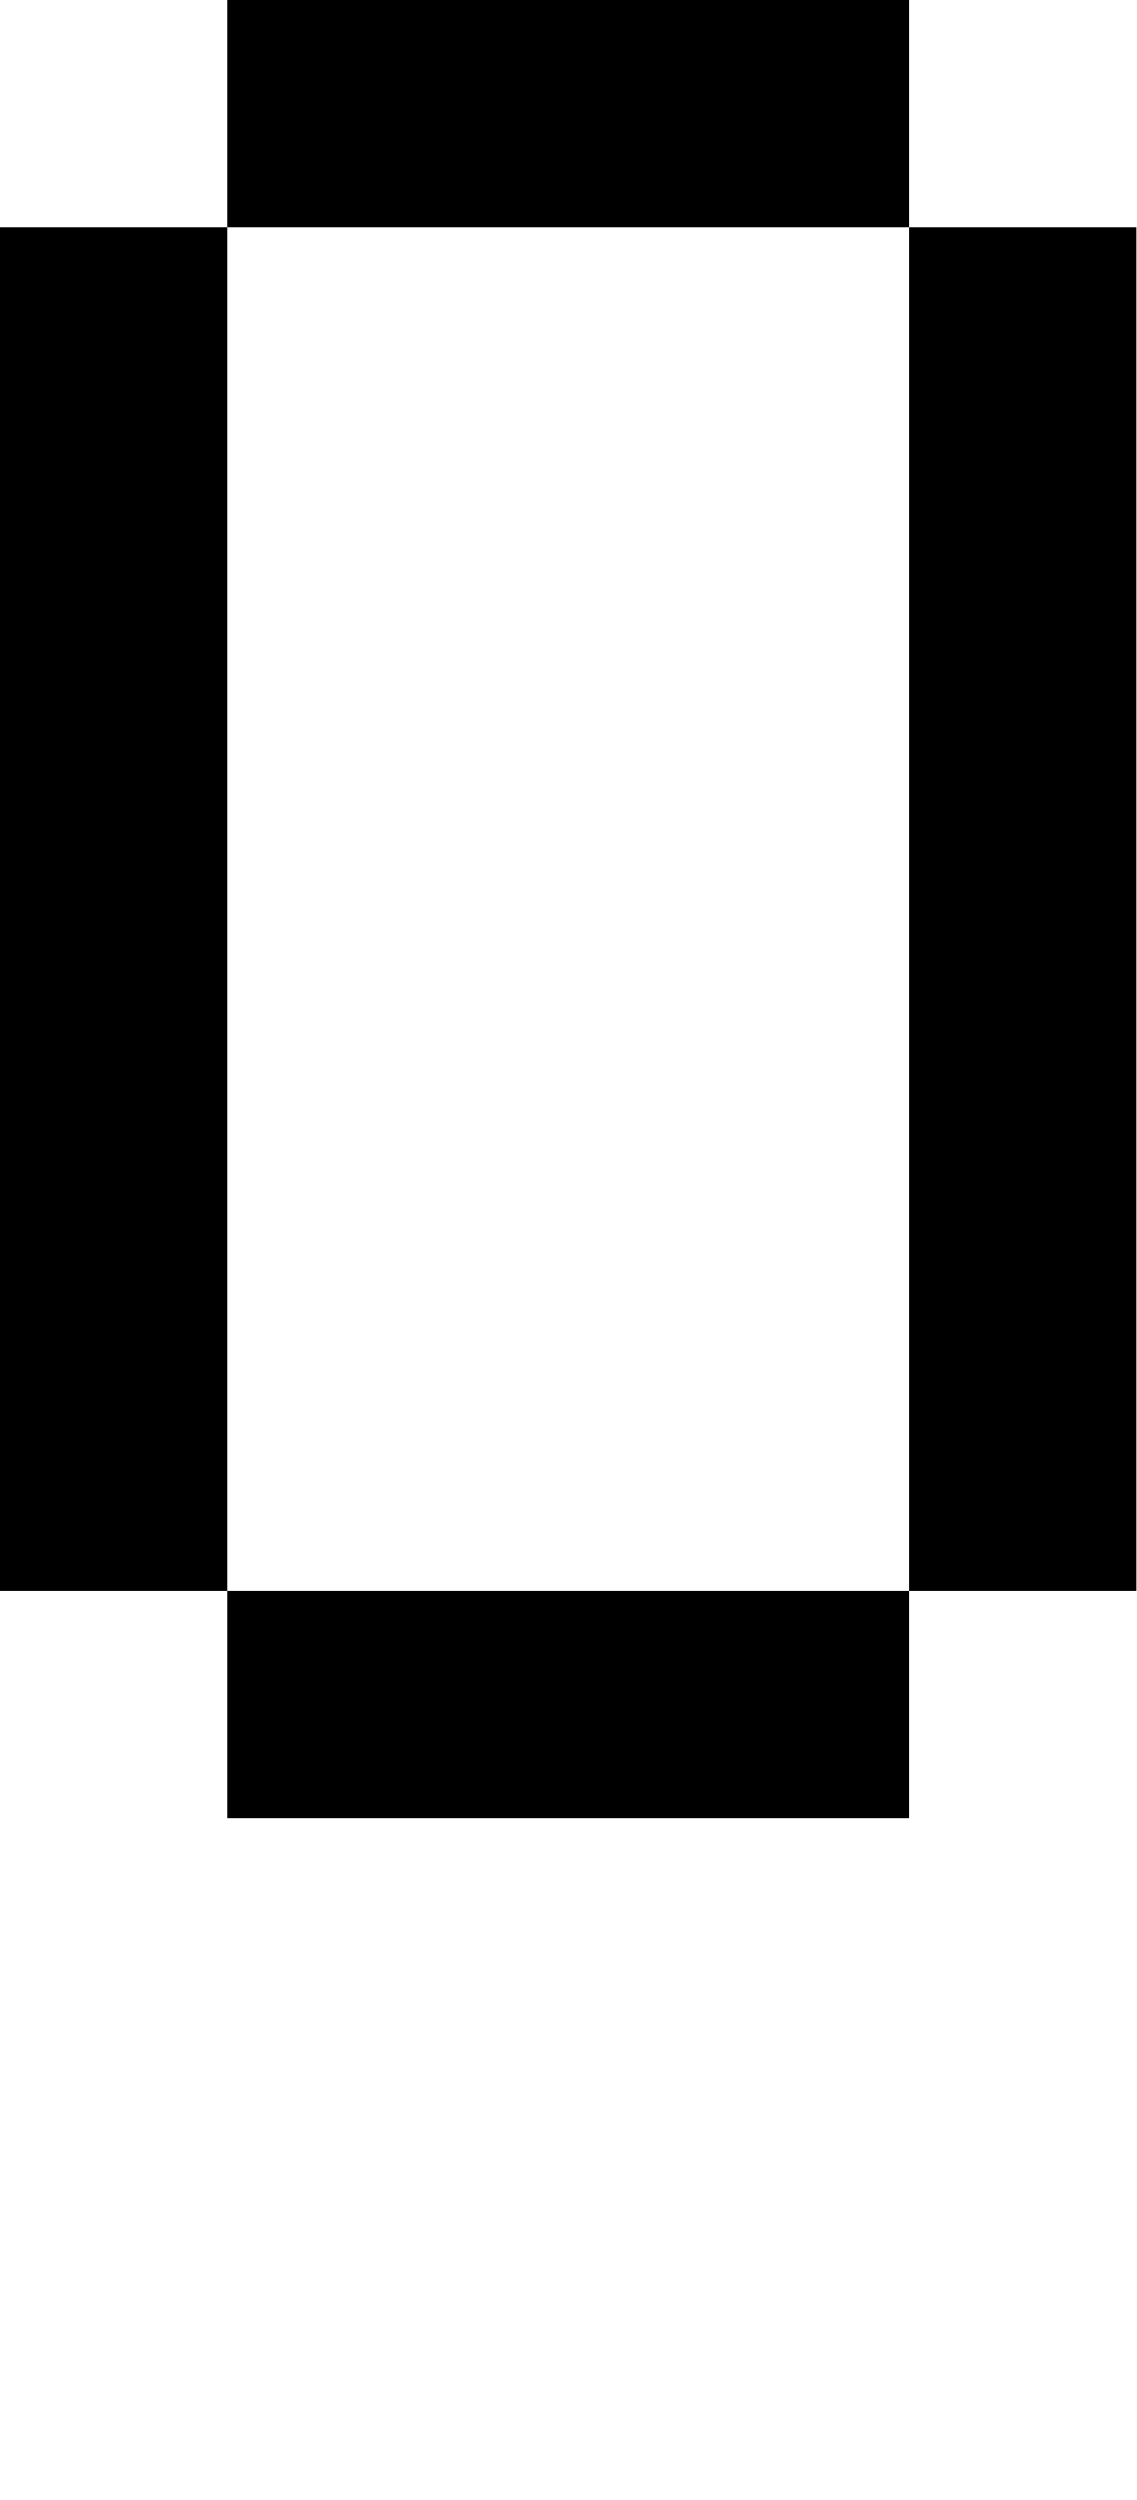
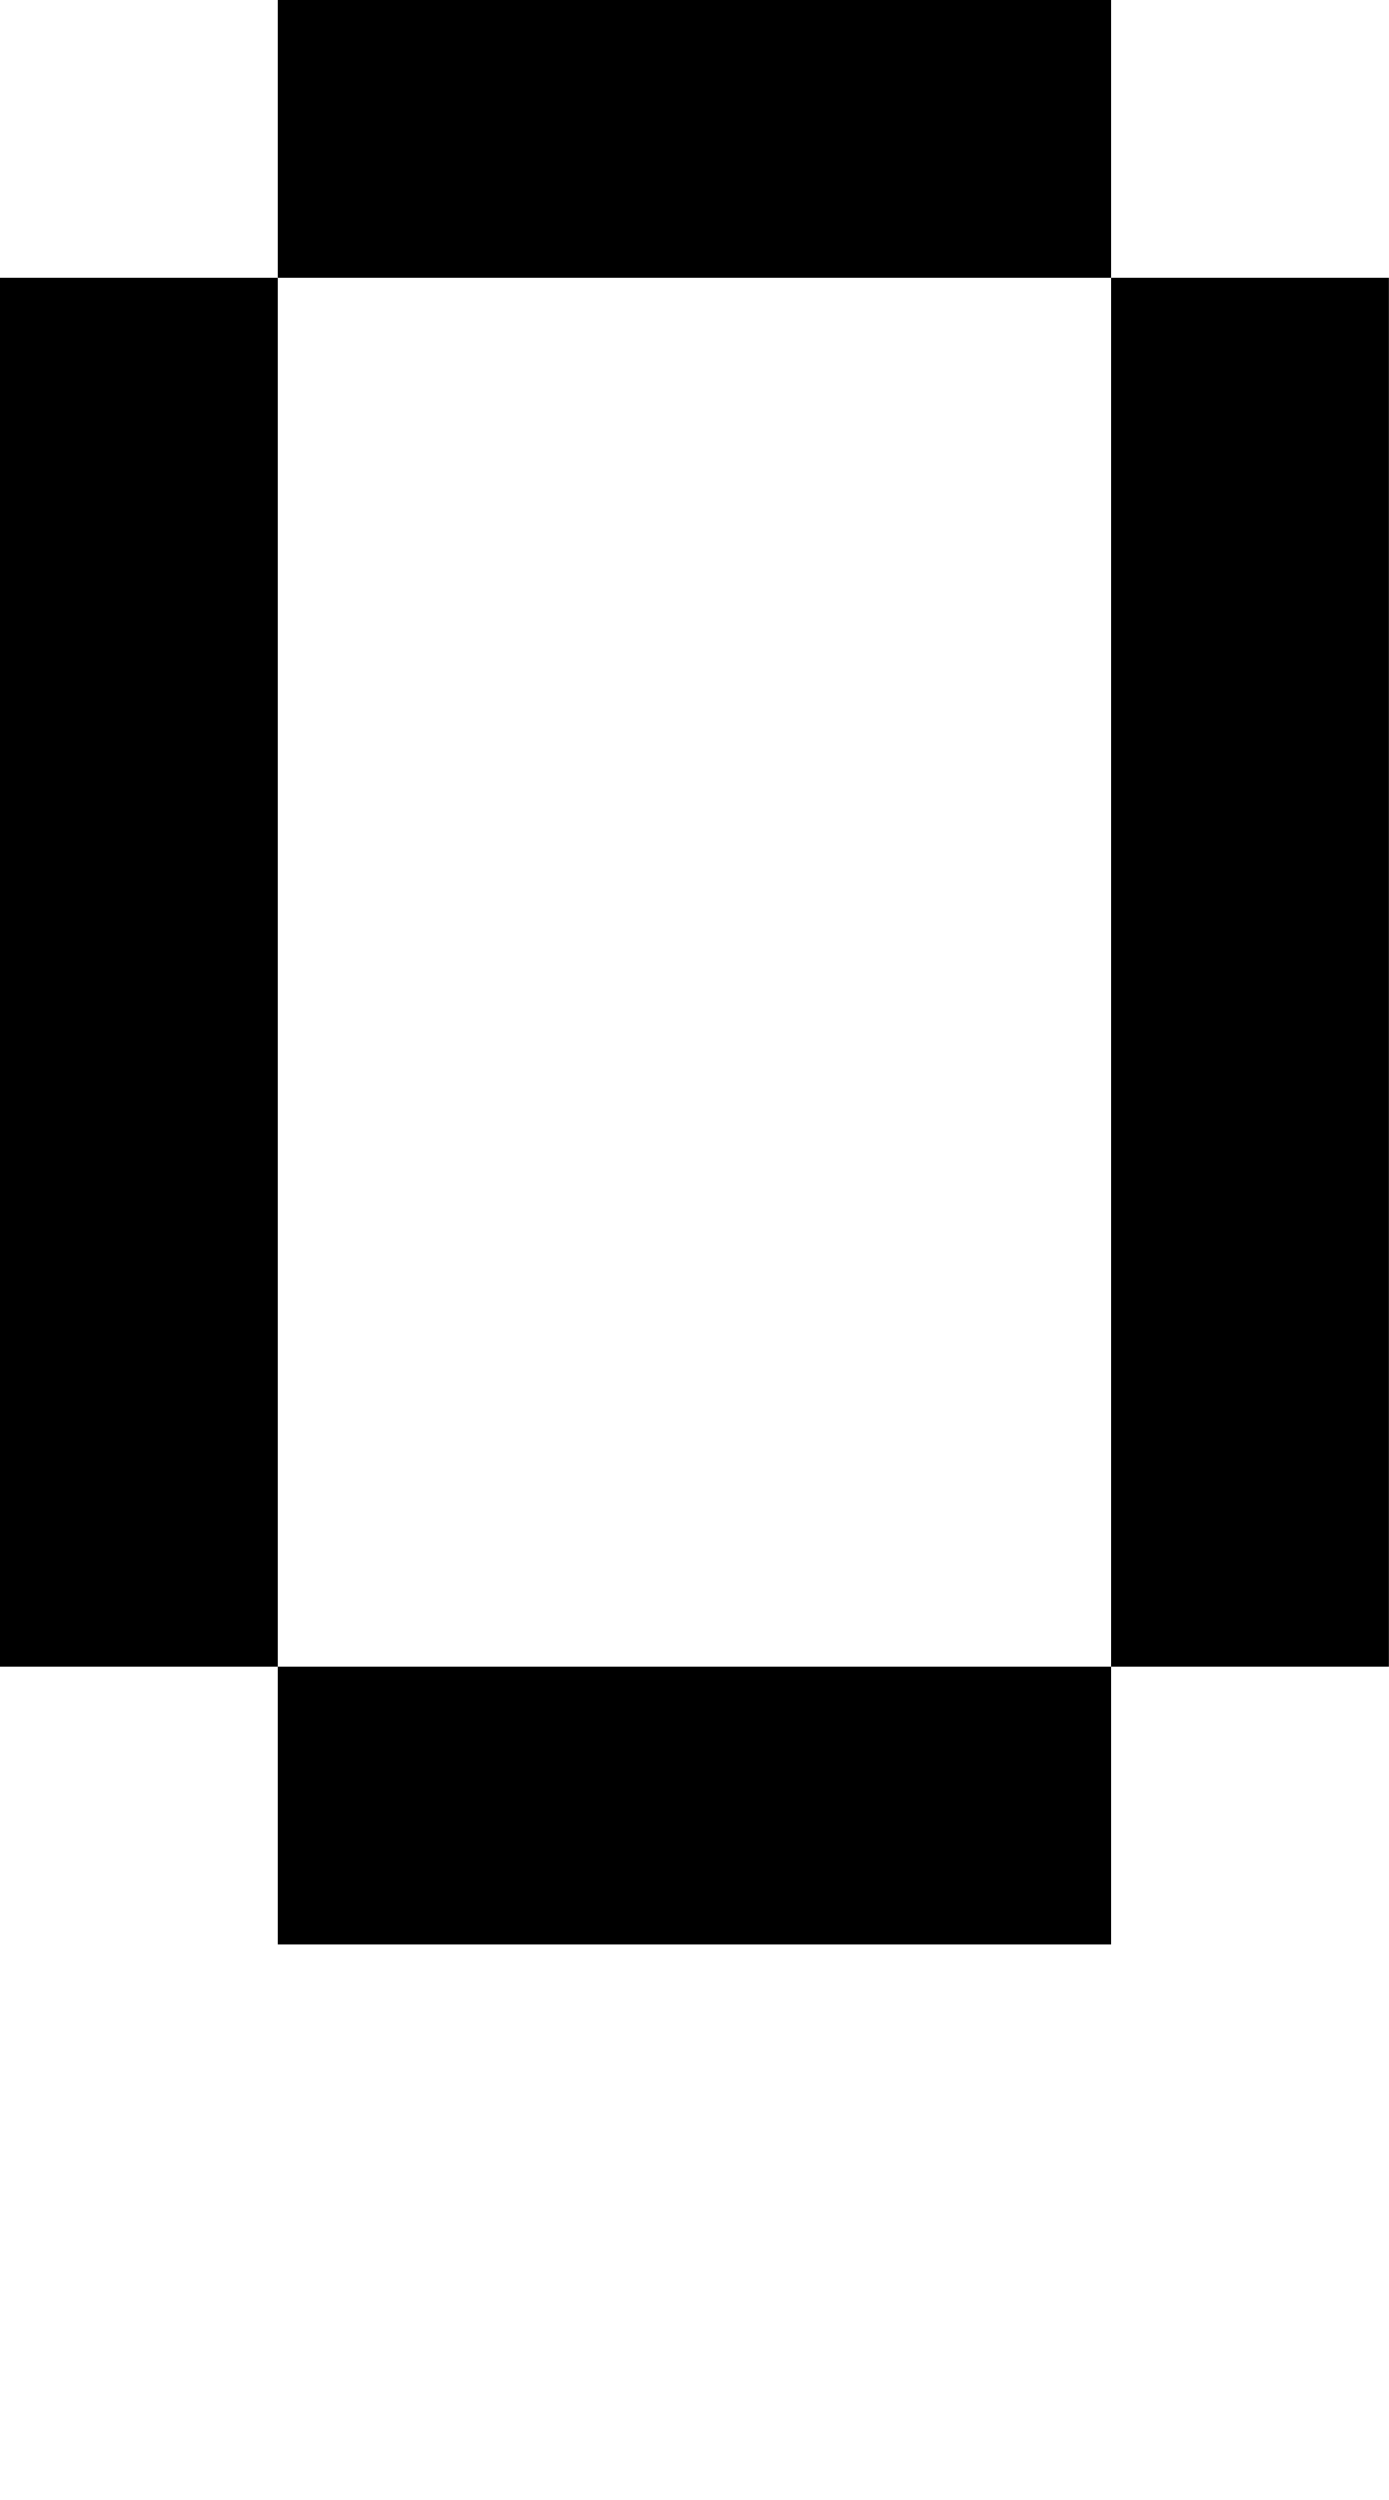
- <svg xmlns="http://www.w3.org/2000/svg" viewBox="0,0,5,11">
-   <path d="       M1,1       L1,0       L4,0       L4,1       L5,1       L5,7       L4,7       L4,8       L1,8       L1,7       L0,7       L0,1       Z       L1,7       L4,7       L4,1       Z" />
+ <svg xmlns="http://www.w3.org/2000/svg" viewBox="0,0,5,9">
+   <path d="       M1,1       L1,0       L4,0       L4,1       L5,1       L5,6       L4,6       L4,7       L1,7       L1,6       L0,6       L0,1       Z       L1,6       L4,6       L4,1       Z" />
</svg>
